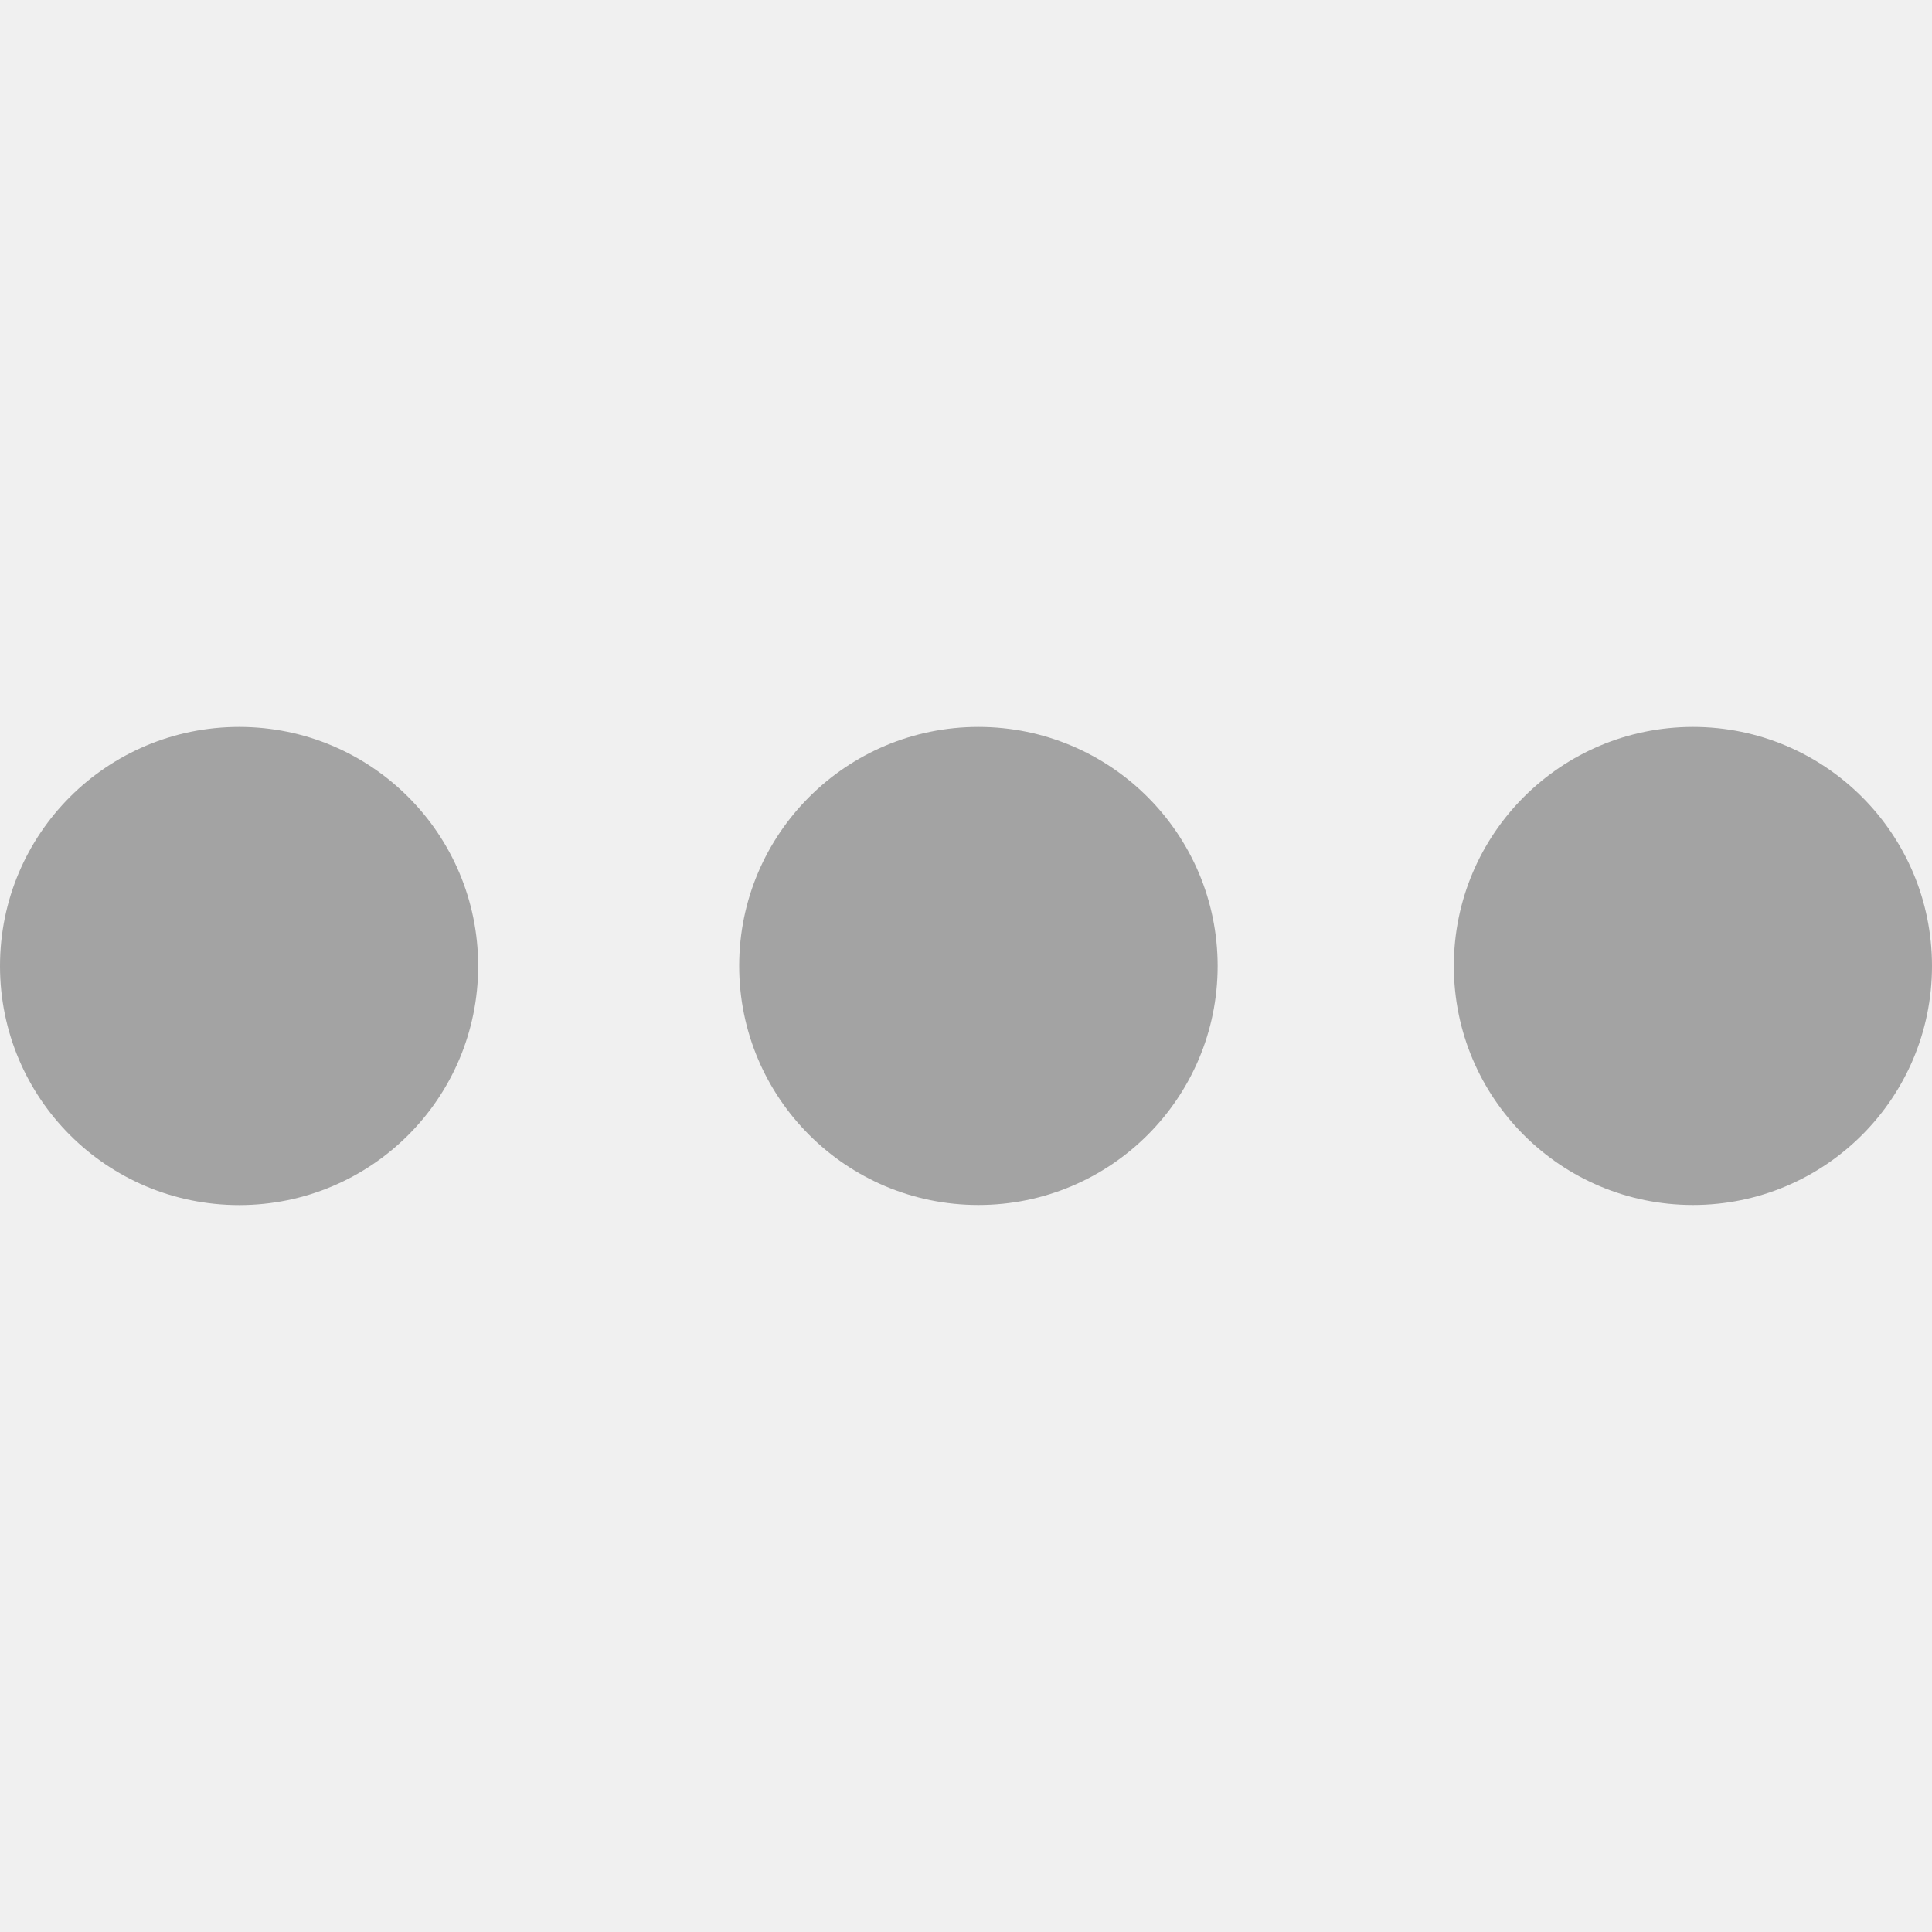
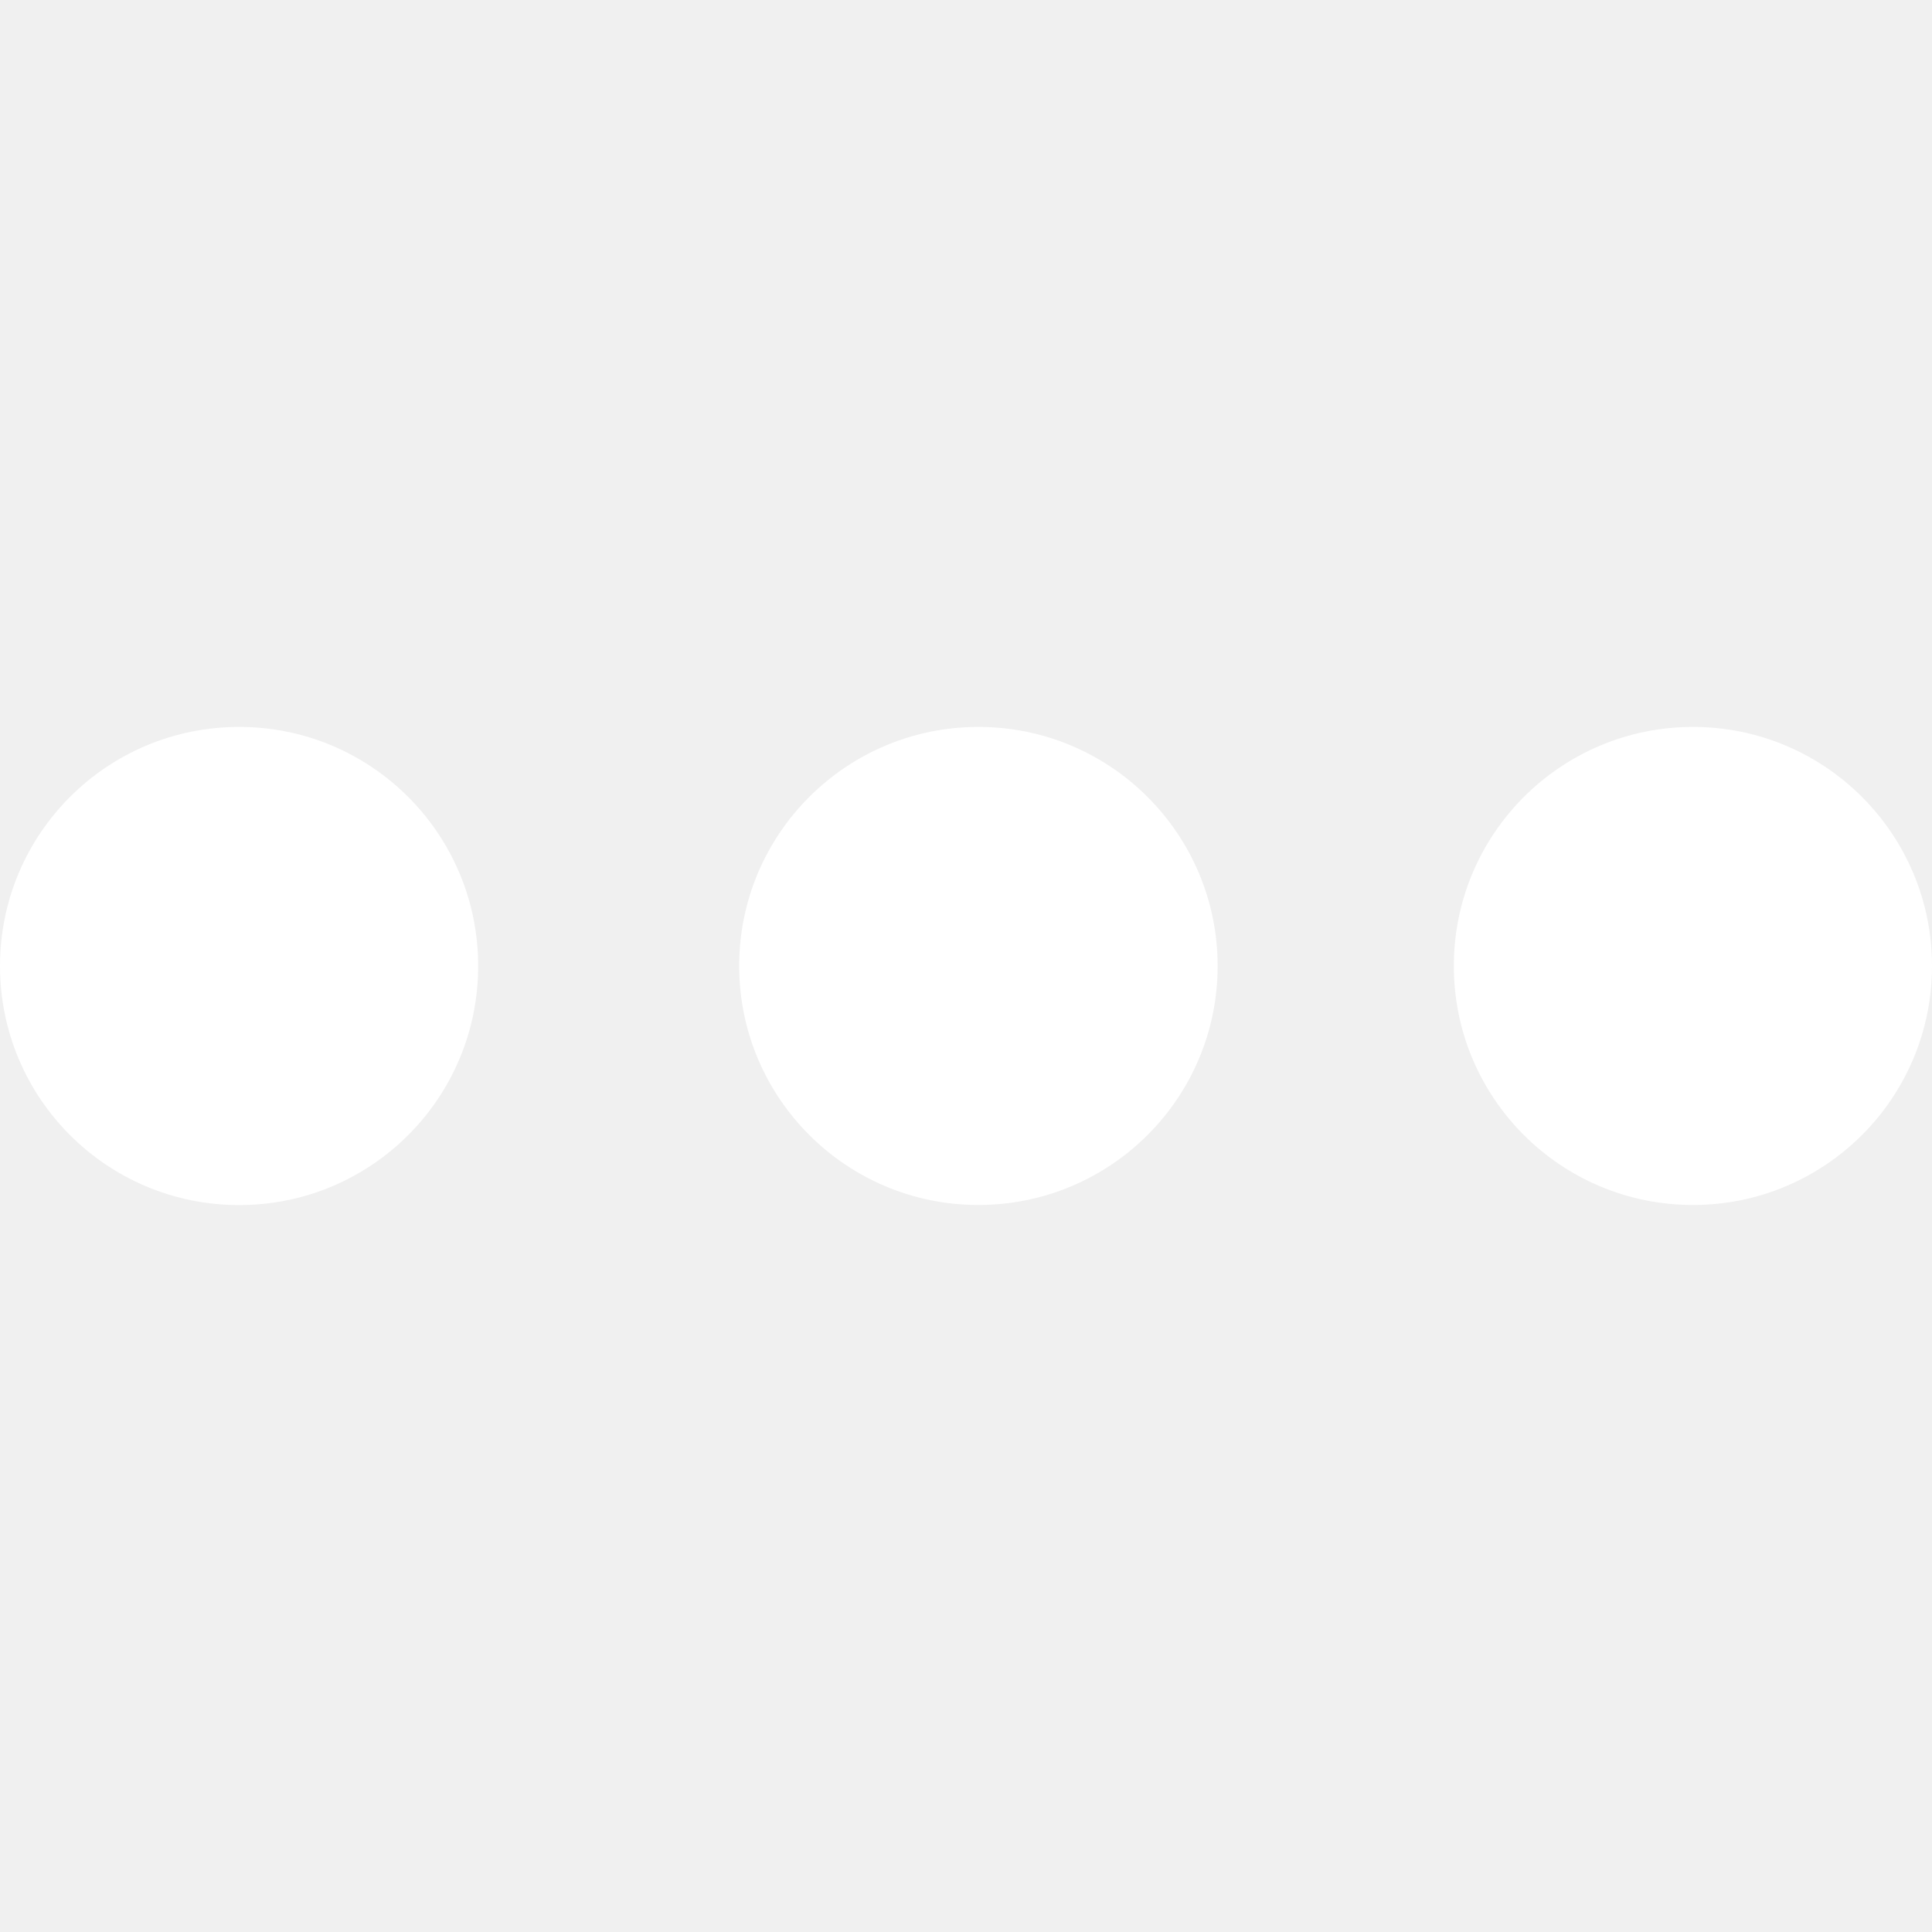
<svg xmlns="http://www.w3.org/2000/svg" width="20" height="20" viewBox="0 0 20 20" fill="none">
  <g clip-path="url(#clip0)">
-     <path d="M2.476 7.525C1.107 7.525 0 8.632 0 10C0 11.367 1.106 12.475 2.476 12.475C3.842 12.475 4.95 11.369 4.95 10C4.95 8.632 3.842 7.525 2.476 7.525ZM10.128 7.525C8.763 7.525 7.652 8.631 7.652 9.999C7.652 11.367 8.762 12.474 10.128 12.474C11.495 12.474 12.605 11.368 12.605 9.999C12.604 8.632 11.495 7.525 10.128 7.525ZM17.526 7.525C16.159 7.525 15.05 8.632 15.05 10C15.05 11.367 16.157 12.474 17.526 12.474C18.891 12.474 20 11.368 20 10C20 8.632 18.891 7.525 17.526 7.525Z" fill="#A3A3A3" />
+     <path d="M2.476 7.525C1.107 7.525 0 8.632 0 10C0 11.367 1.106 12.475 2.476 12.475C3.842 12.475 4.95 11.369 4.95 10C4.95 8.632 3.842 7.525 2.476 7.525ZM10.128 7.525C8.763 7.525 7.652 8.631 7.652 9.999C7.652 11.367 8.762 12.474 10.128 12.474C11.495 12.474 12.605 11.368 12.605 9.999C12.604 8.632 11.495 7.525 10.128 7.525ZM17.526 7.525C16.159 7.525 15.05 8.632 15.05 10C15.05 11.367 16.157 12.474 17.526 12.474C18.891 12.474 20 11.368 20 10C20 8.632 18.891 7.525 17.526 7.525Z" fill="white" />
  </g>
  <defs>
    <clipPath id="clip0">
      <rect width="20" height="20" fill="white" />
    </clipPath>
  </defs>
</svg>
